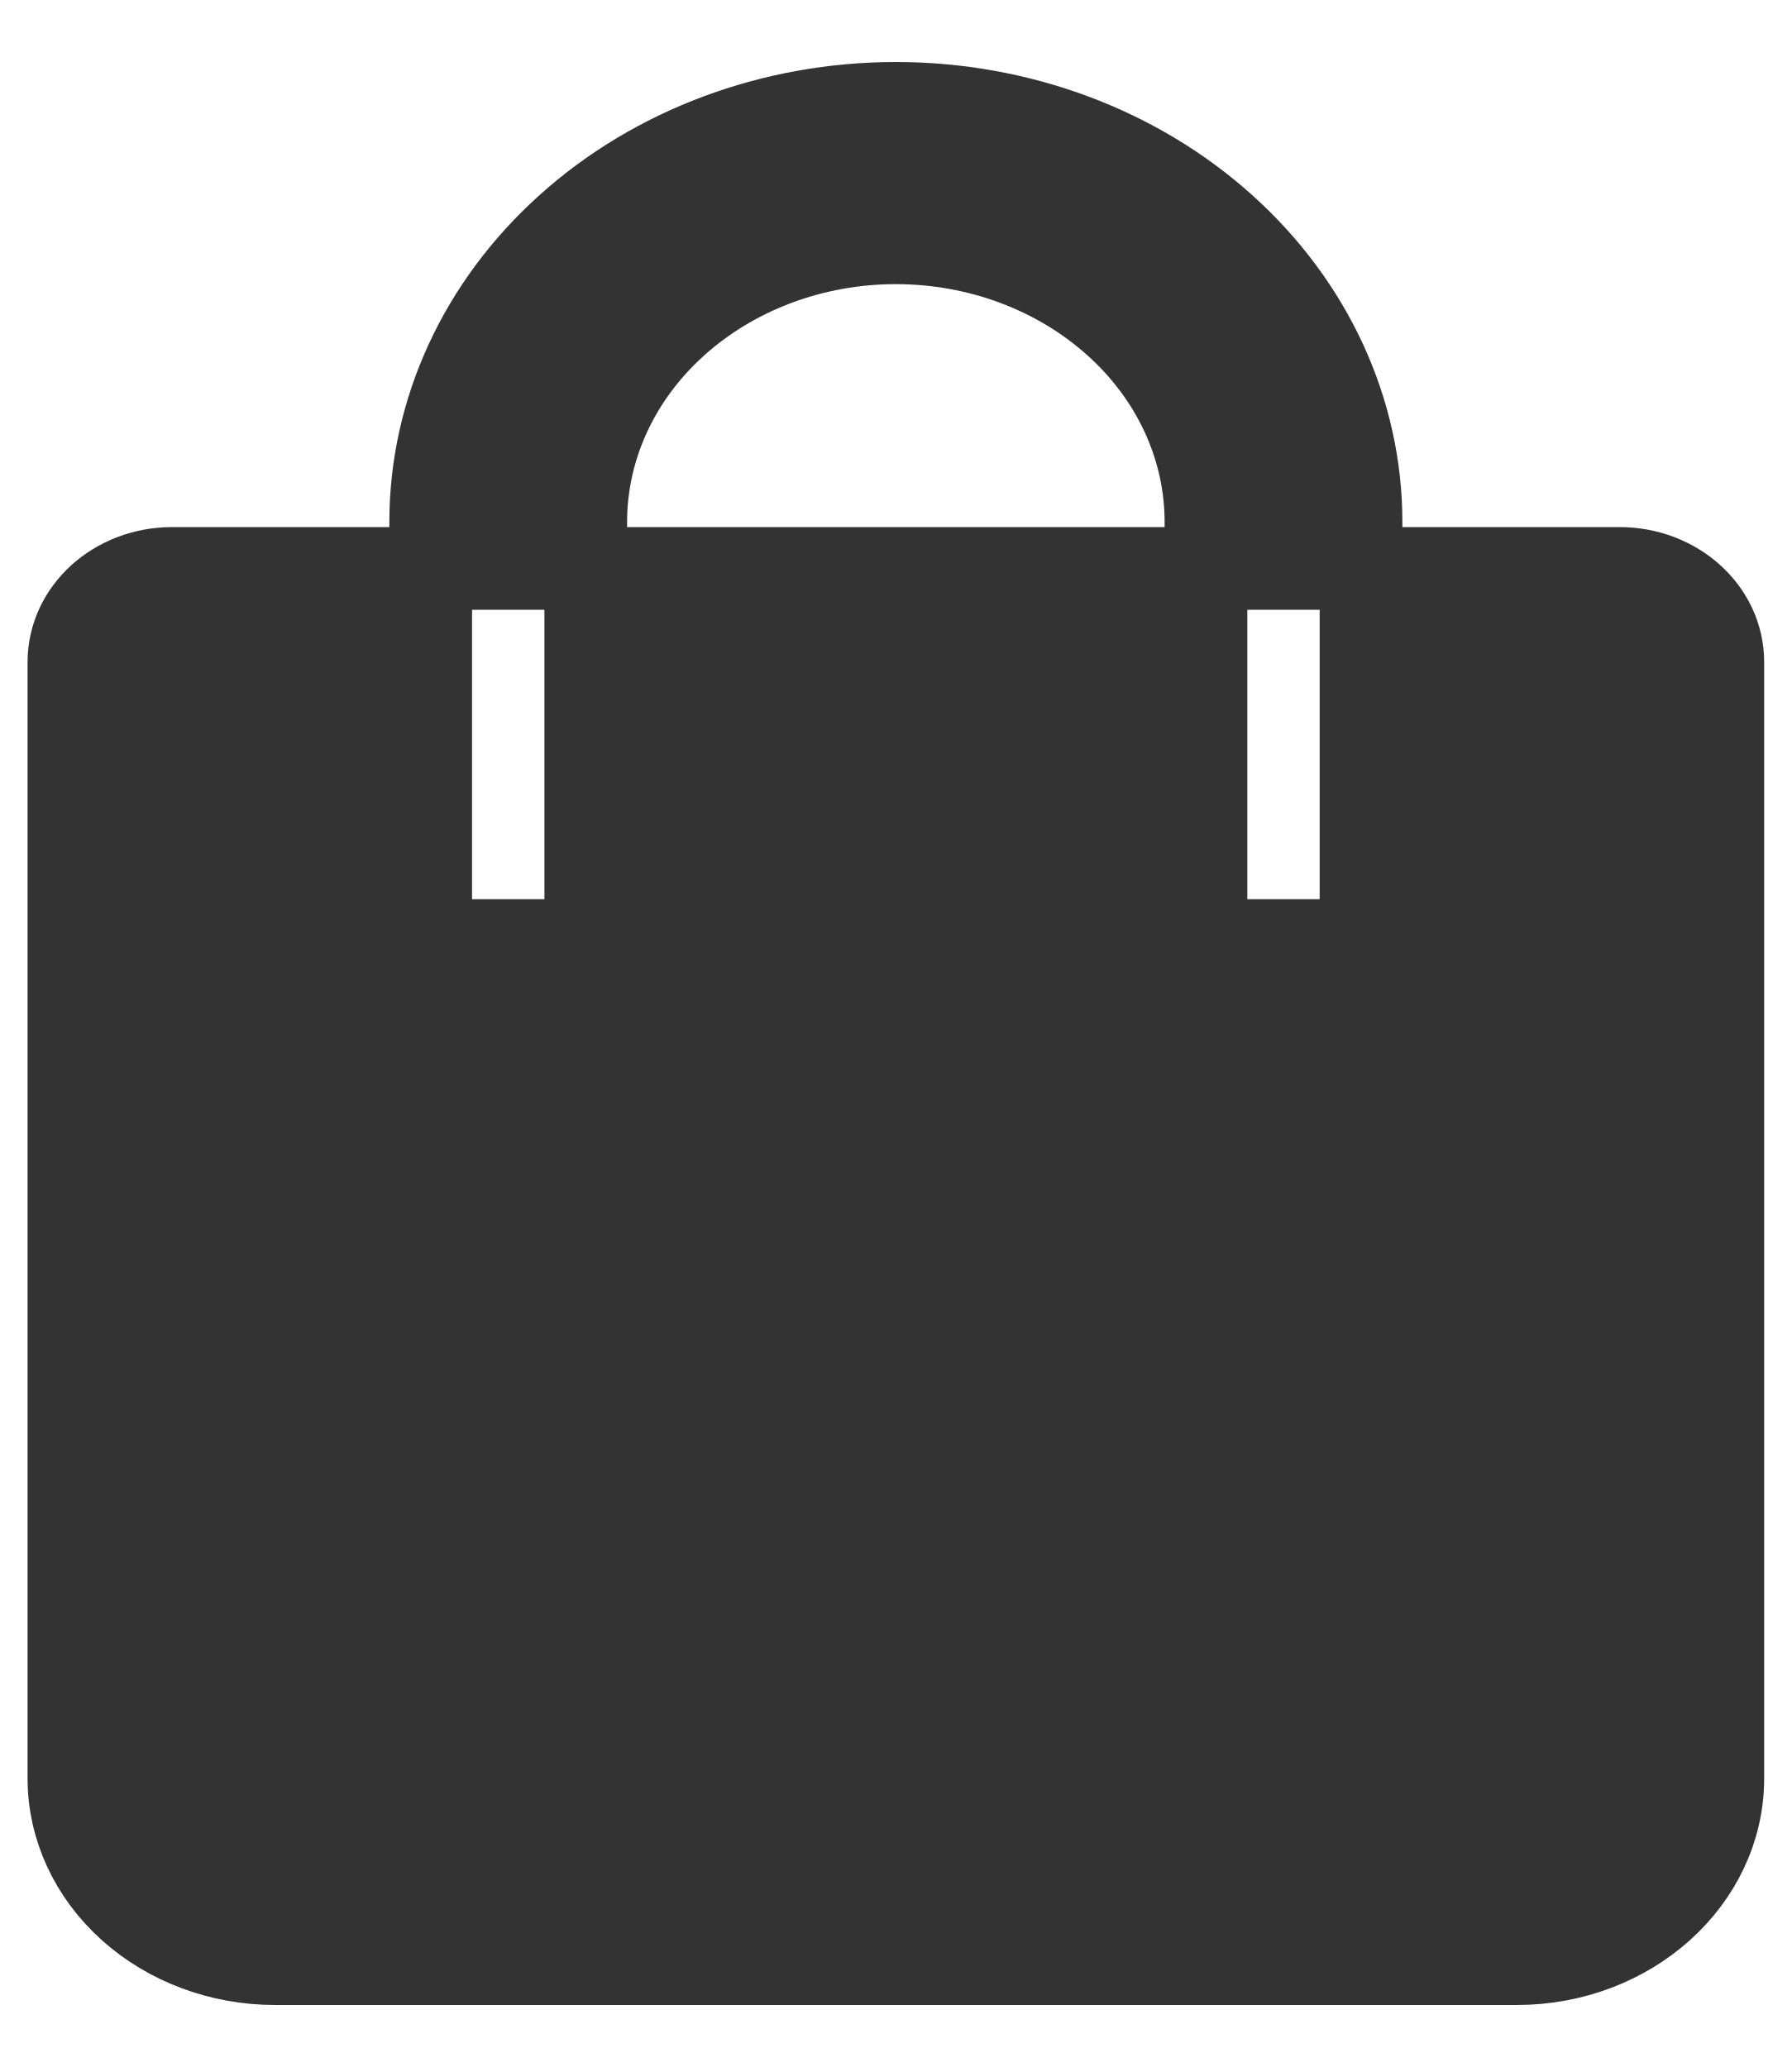
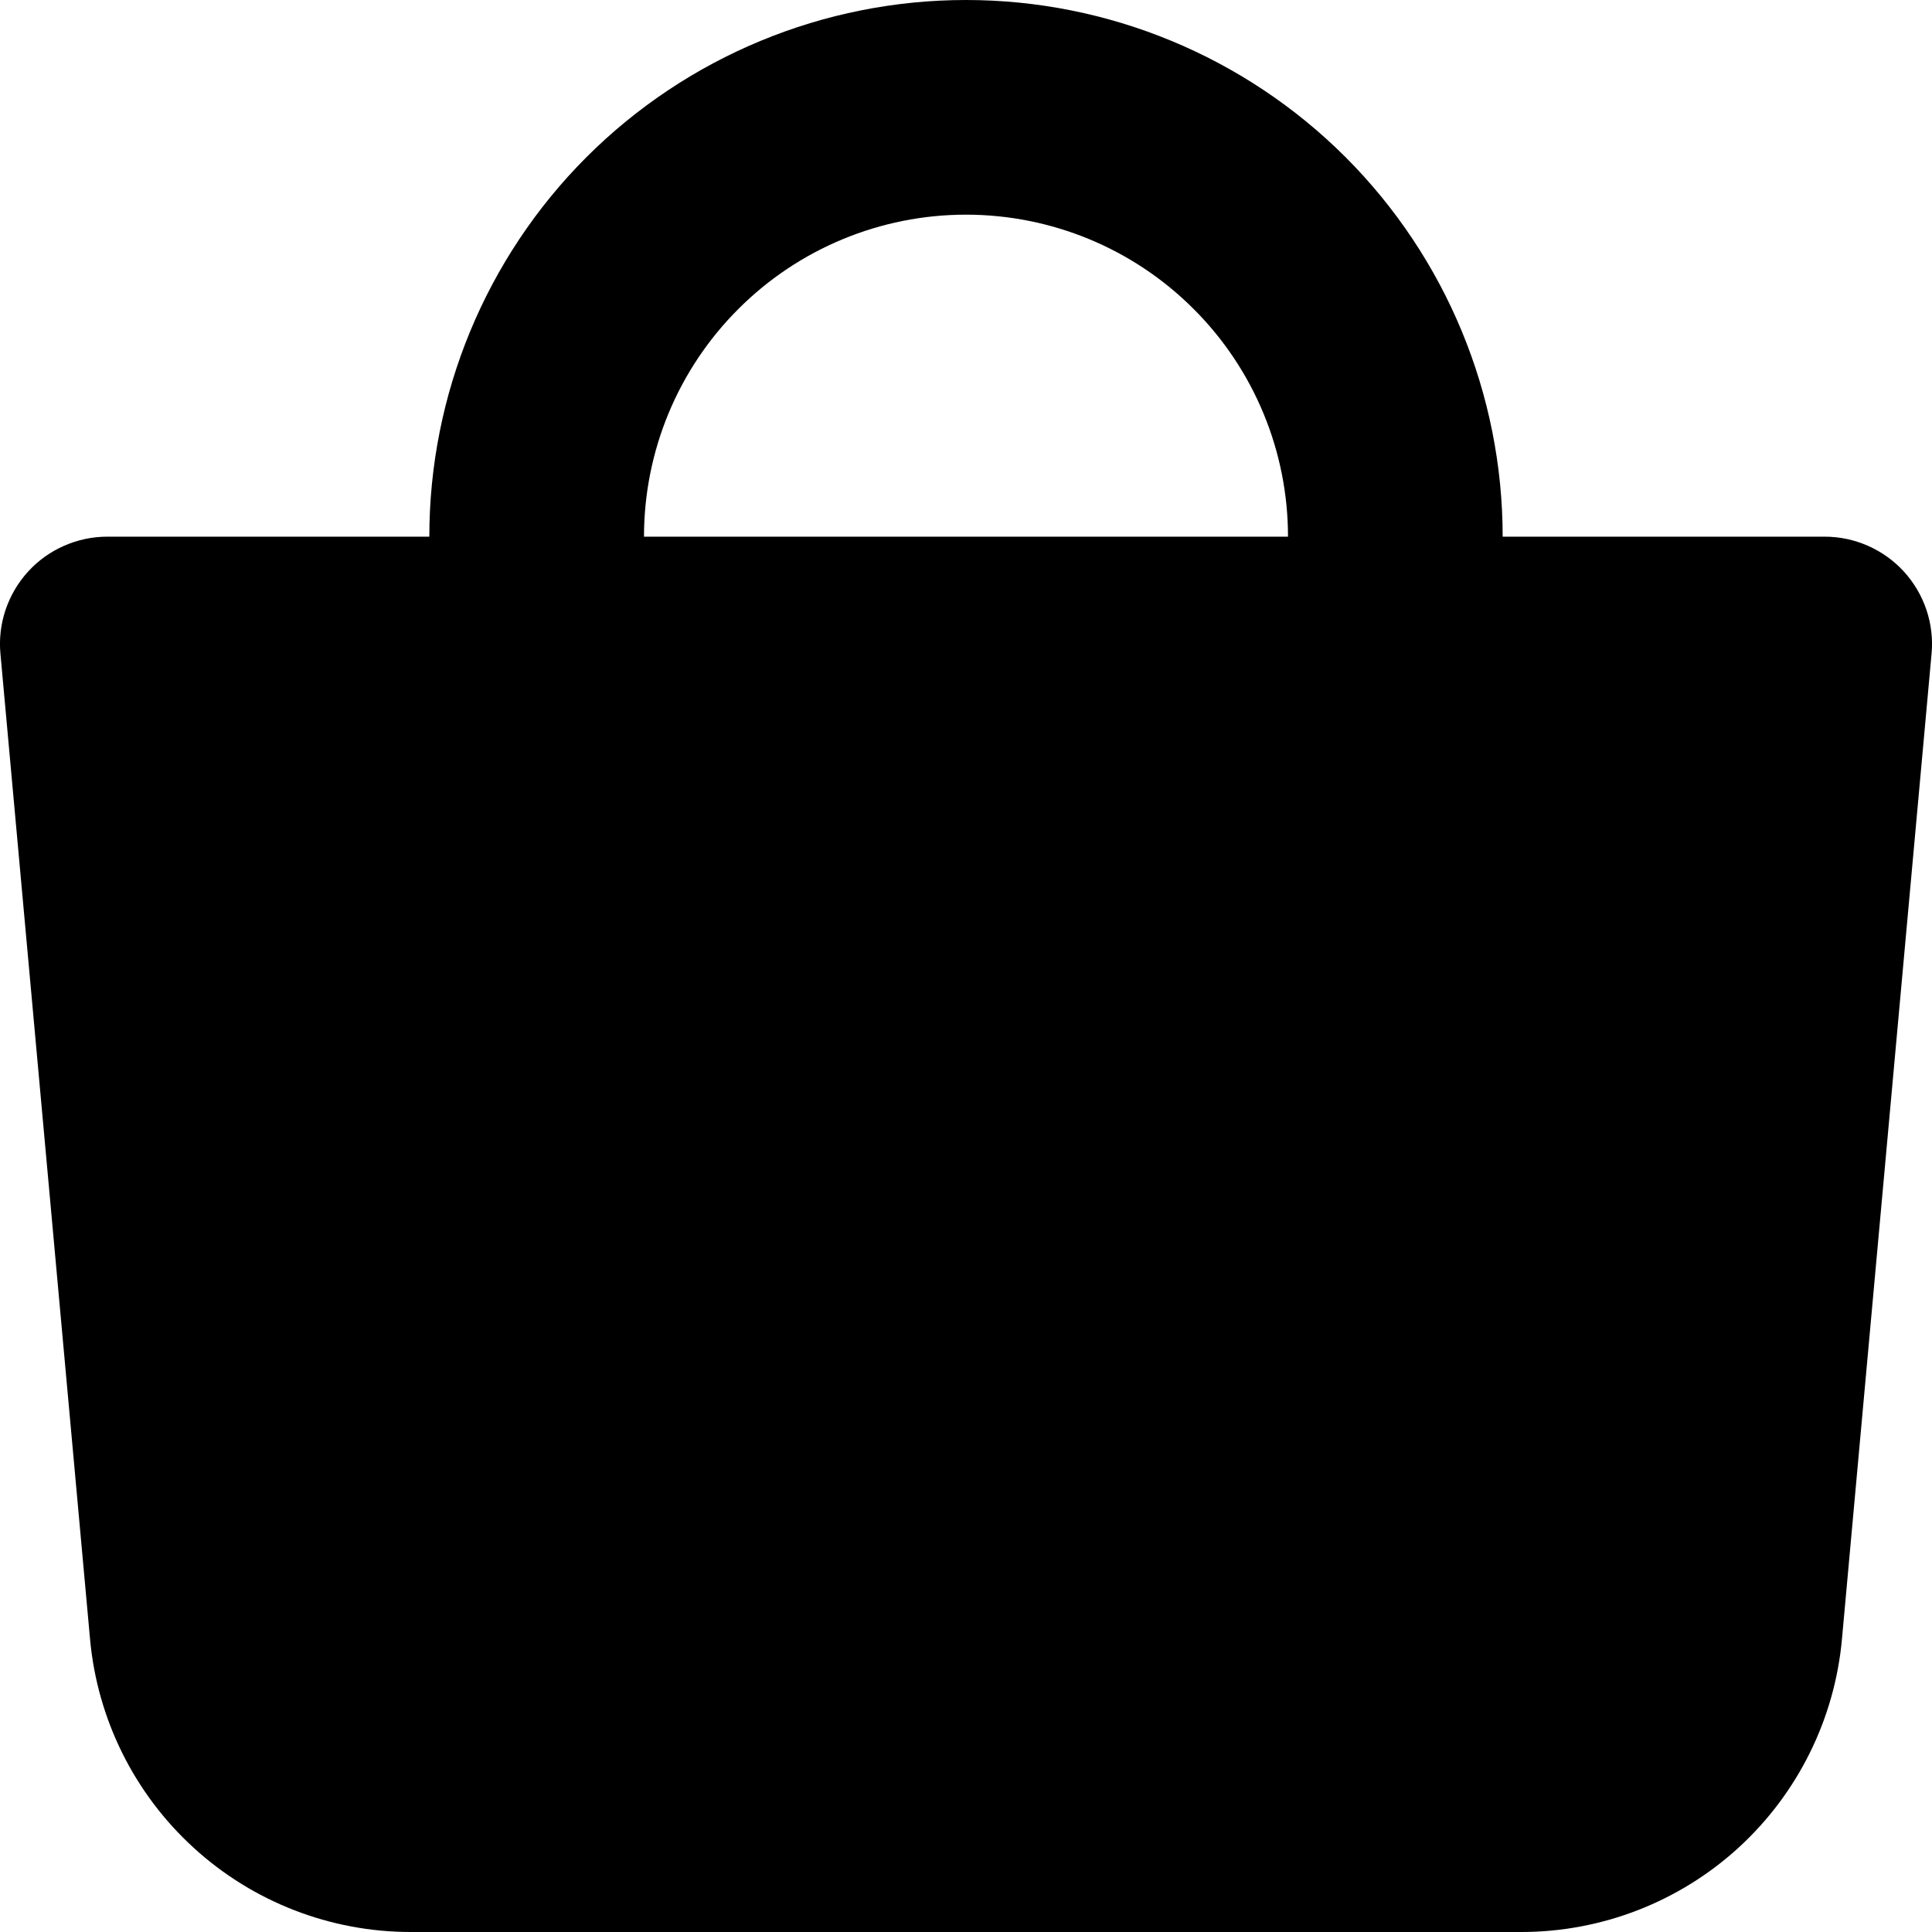
- <svg xmlns="http://www.w3.org/2000/svg" width="13" height="15" viewBox="0 0 13 15" fill="none">
-   <path fill-rule="evenodd" clip-rule="evenodd" d="M3.125 4.125V3.788C3.125 2.982 3.481 2.209 4.114 1.64C4.746 1.07 5.605 0.75 6.5 0.75C7.395 0.75 8.254 1.07 8.886 1.64C9.519 2.209 9.875 2.982 9.875 3.788V4.125H11.75C12.164 4.125 12.5 4.428 12.5 4.805V12.905C12.5 13.648 11.829 14.25 11.005 14.25H1.996C1.599 14.25 1.219 14.108 0.939 13.856C0.658 13.604 0.5 13.262 0.5 12.905V4.805C0.5 4.429 0.834 4.125 1.25 4.125H3.125ZM4.25 4.125H8.75V3.788C8.75 3.25 8.513 2.735 8.091 2.356C7.669 1.976 7.097 1.762 6.5 1.762C5.903 1.762 5.331 1.976 4.909 2.356C4.487 2.735 4.25 3.25 4.25 3.788V4.125ZM3.125 4.125V6.825H4.25V4.125H3.125ZM8.75 4.125V6.825H9.875V4.125H8.75Z" fill="#333333" />
-   <path d="M3.125 4.125V3.788C3.125 2.982 3.481 2.209 4.114 1.64C4.746 1.07 5.605 0.75 6.5 0.75C7.395 0.75 8.254 1.07 8.886 1.64C9.519 2.209 9.875 2.982 9.875 3.788V4.125M3.125 4.125H1.25C0.834 4.125 0.5 4.429 0.5 4.805V12.905C0.5 13.262 0.658 13.604 0.939 13.856C1.219 14.108 1.599 14.25 1.996 14.25H11.005C11.829 14.25 12.5 13.648 12.5 12.905V4.805C12.5 4.428 12.164 4.125 11.75 4.125H9.875M3.125 4.125V6.825H4.25V4.125M3.125 4.125H4.25M9.875 4.125V6.825H8.75V4.125M9.875 4.125H8.75M4.25 4.125H8.75M4.25 4.125V3.788C4.25 3.25 4.487 2.735 4.909 2.356C5.331 1.976 5.903 1.762 6.5 1.762C7.097 1.762 7.669 1.976 8.091 2.356C8.513 2.735 8.75 3.25 8.75 3.788V4.125" stroke="#333333" stroke-width="0.6" stroke-linejoin="round" />
+ <svg xmlns="http://www.w3.org/2000/svg" width="18" height="18" viewBox="0 0 18 18" fill="none">
+   <path fill-rule="evenodd" clip-rule="evenodd" d="M6 5C6 4.204 6.316 3.441 6.879 2.879C7.441 2.316 8.204 2 9 2C9.796 2 10.559 2.316 11.121 2.879C11.684 3.441 12 4.204 12 5H6ZM4 5C4 3.674 4.527 2.402 5.464 1.464C6.402 0.527 7.674 0 9 0C10.326 0 11.598 0.527 12.536 1.464C13.473 2.402 14 3.674 14 5H17C17.139 5 17.276 5.029 17.403 5.085C17.53 5.141 17.645 5.223 17.738 5.325C17.832 5.428 17.903 5.549 17.948 5.681C17.992 5.812 18.009 5.952 17.996 6.09L17.161 15.272C17.093 16.017 16.749 16.71 16.197 17.215C15.644 17.72 14.922 18 14.174 18H3.826C3.078 18 2.356 17.72 1.804 17.215C1.251 16.71 0.907 16.017 0.839 15.272L0.004 6.09C-0.009 5.952 0.008 5.812 0.052 5.681C0.097 5.549 0.168 5.428 0.262 5.325C0.355 5.223 0.469 5.141 0.597 5.085C0.724 5.029 0.861 5 1 5H4Z" fill="black" />
</svg>
